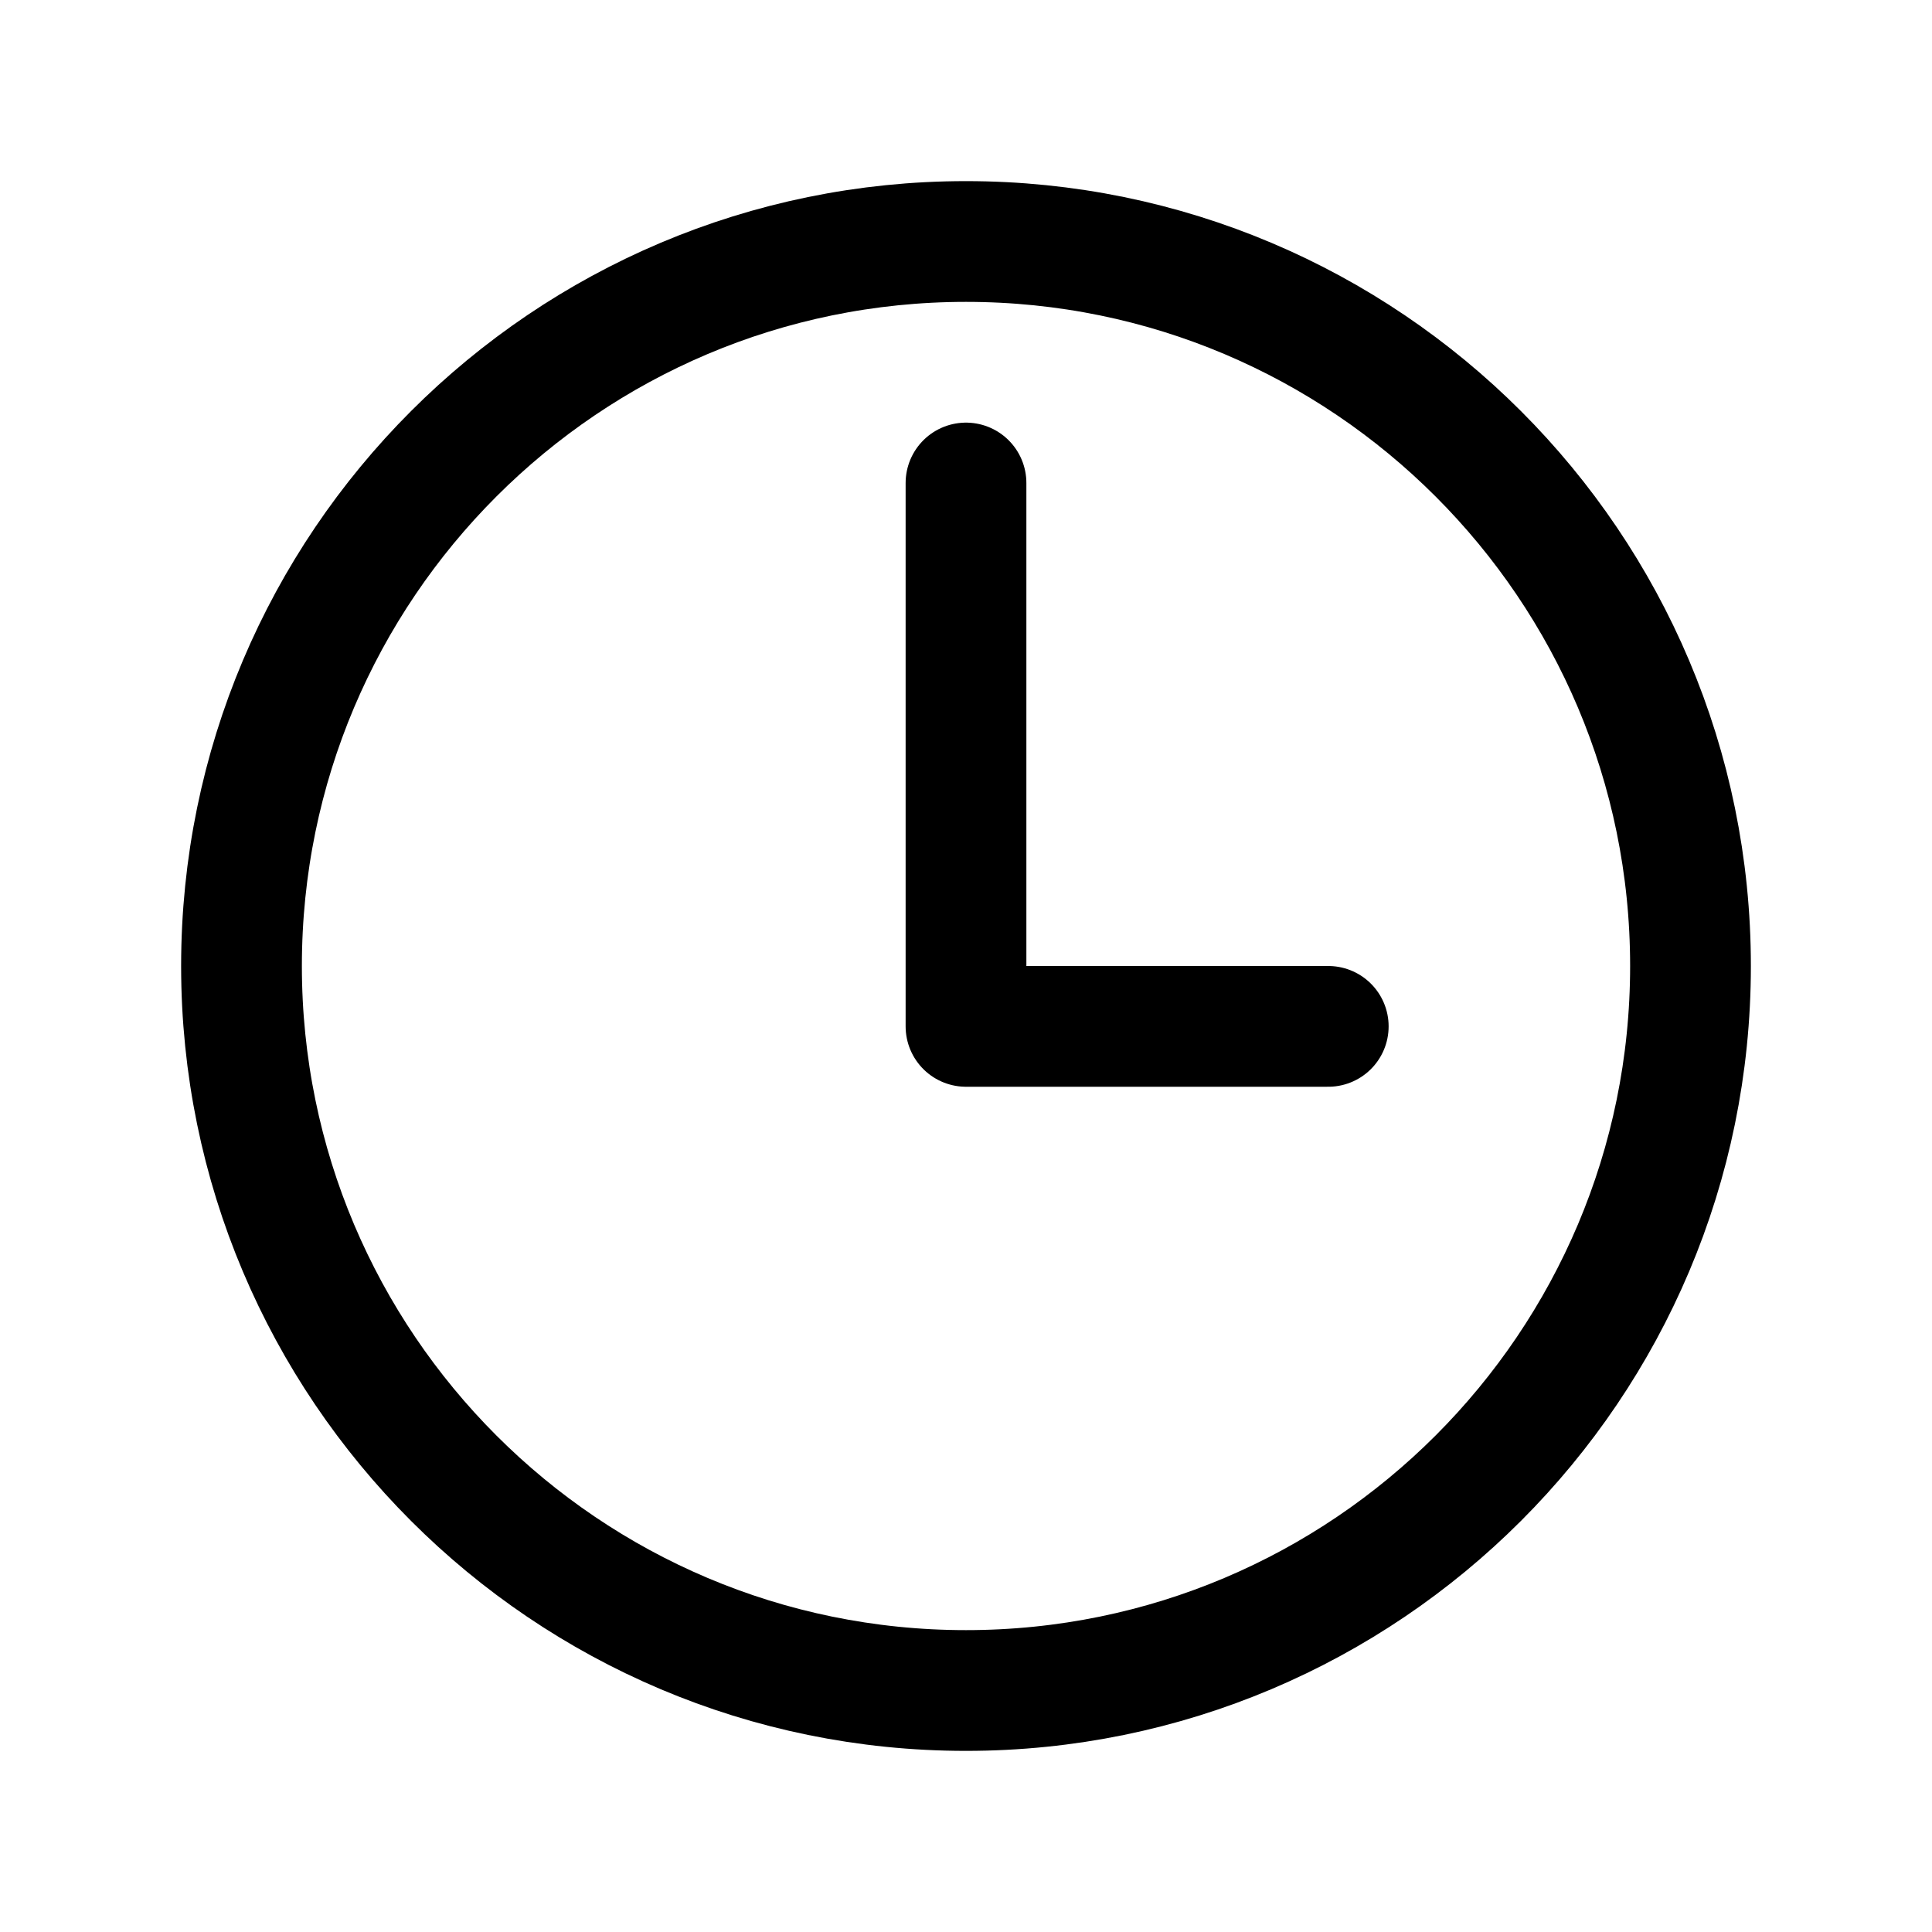
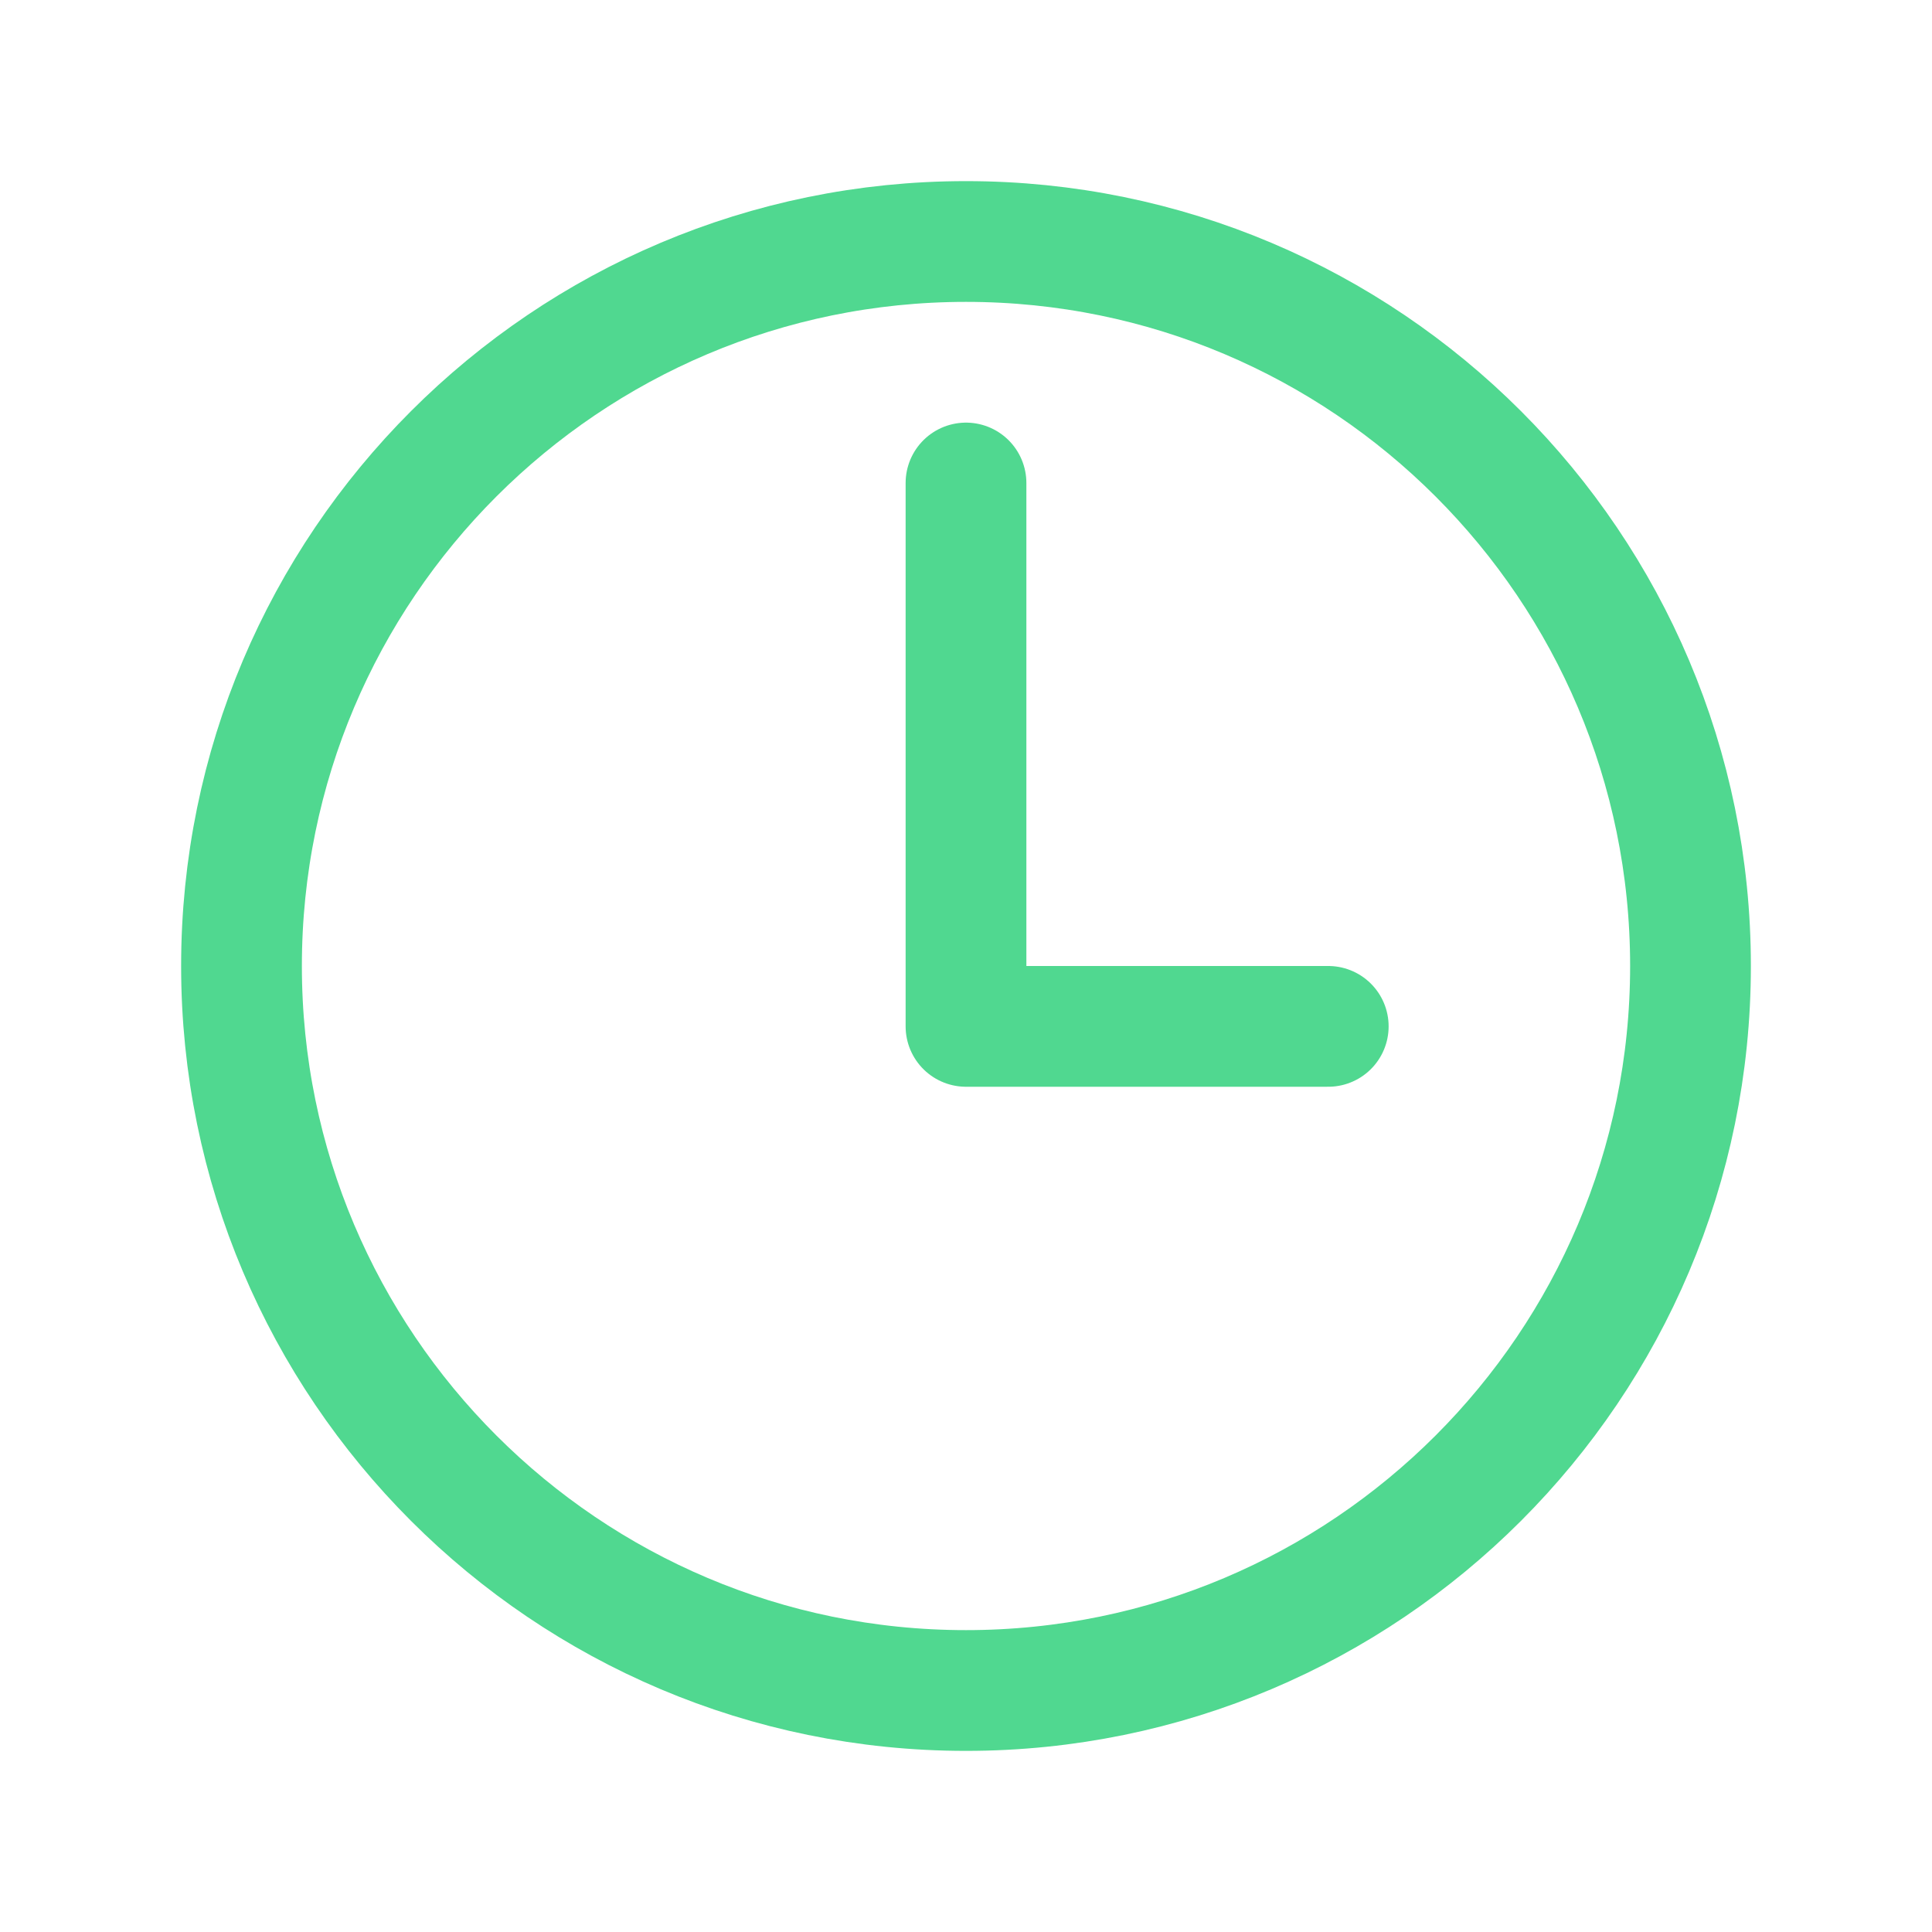
<svg xmlns="http://www.w3.org/2000/svg" width="512" height="512" viewBox="0 0 512 512">
-   <path d="M256,64C150,64,64,150,64,256s86,192,192,192,192-86,192-192S362,64,256,64Z" style="fill:none;stroke:#000;stroke-miterlimit:10;stroke-width:32px" />
-   <polyline points="256 128 256 272 352 272" style="fill:none;stroke:#000;stroke-linecap:round;stroke-linejoin:round;stroke-width:32px" />
+   <path d="M256,64C150,64,64,150,64,256s86,192,192,192,192-86,192-192S362,64,256,64Z" style="fill:none;stroke:#50D890;stroke-miterlimit:10;stroke-width:32px" />
+   <polyline points="256 128 256 272 352 272" style="fill:none;stroke:#50D890;stroke-linecap:round;stroke-linejoin:round;stroke-width:32px" />
</svg>
